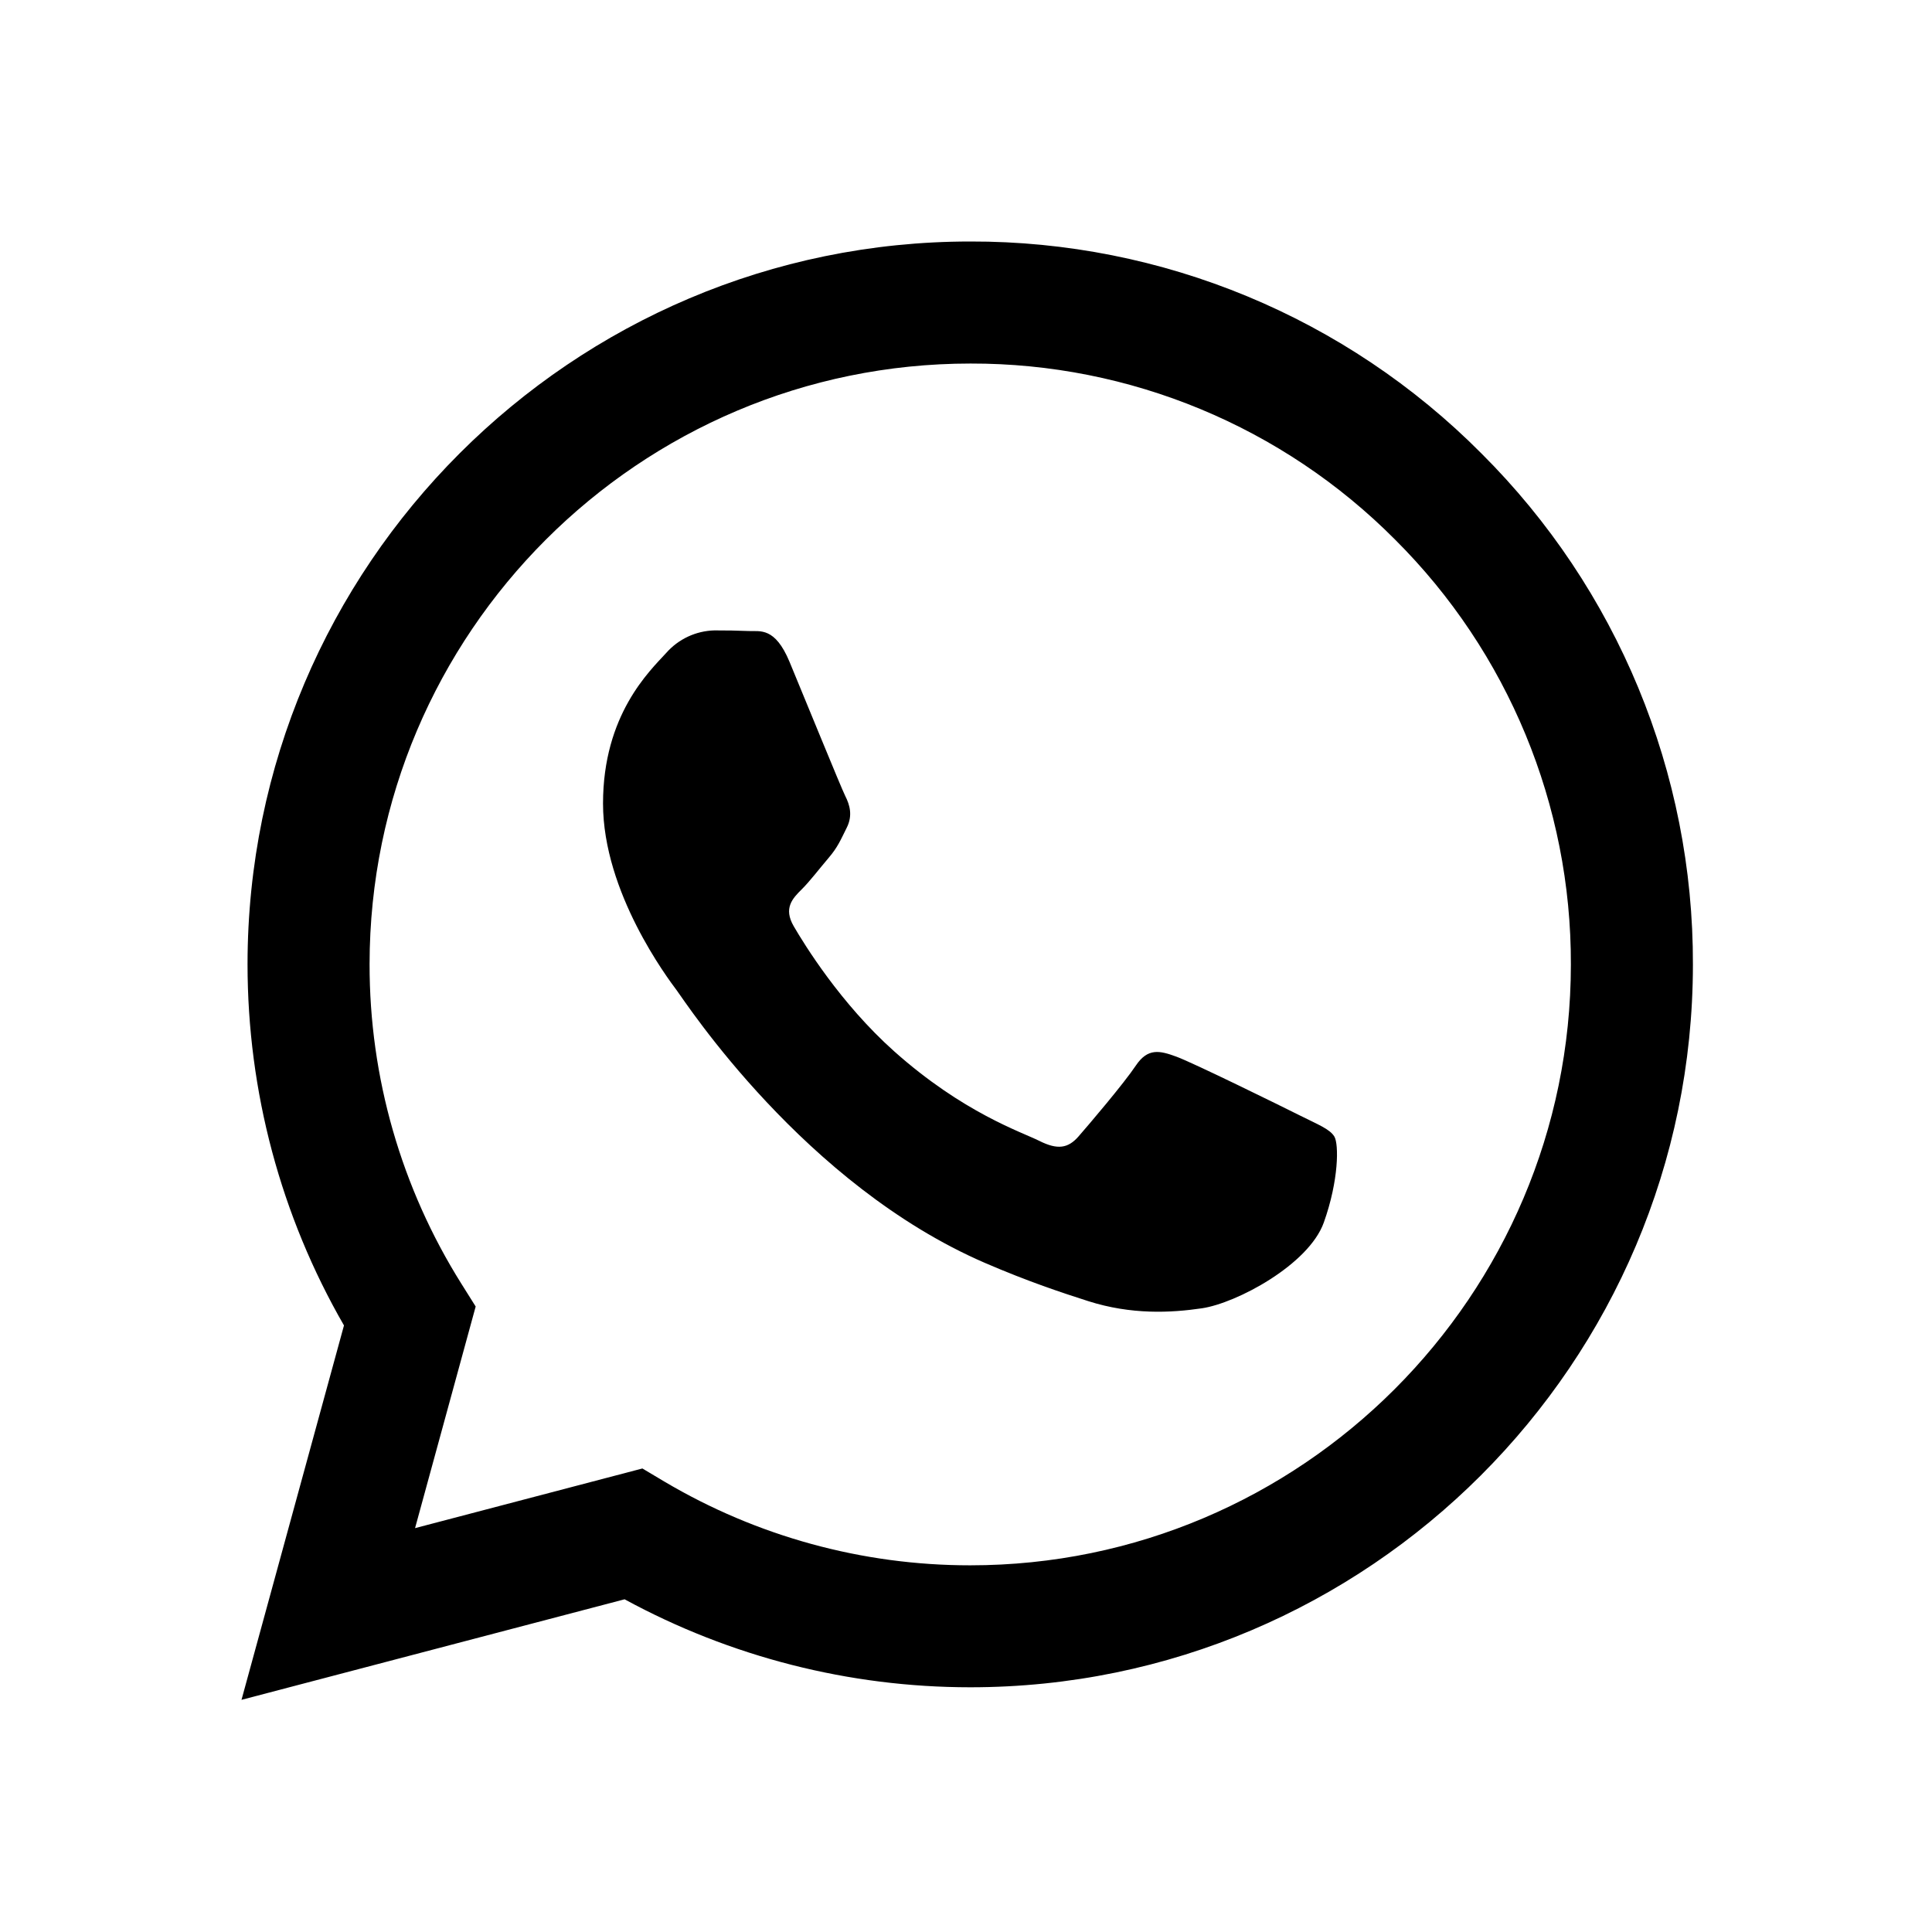
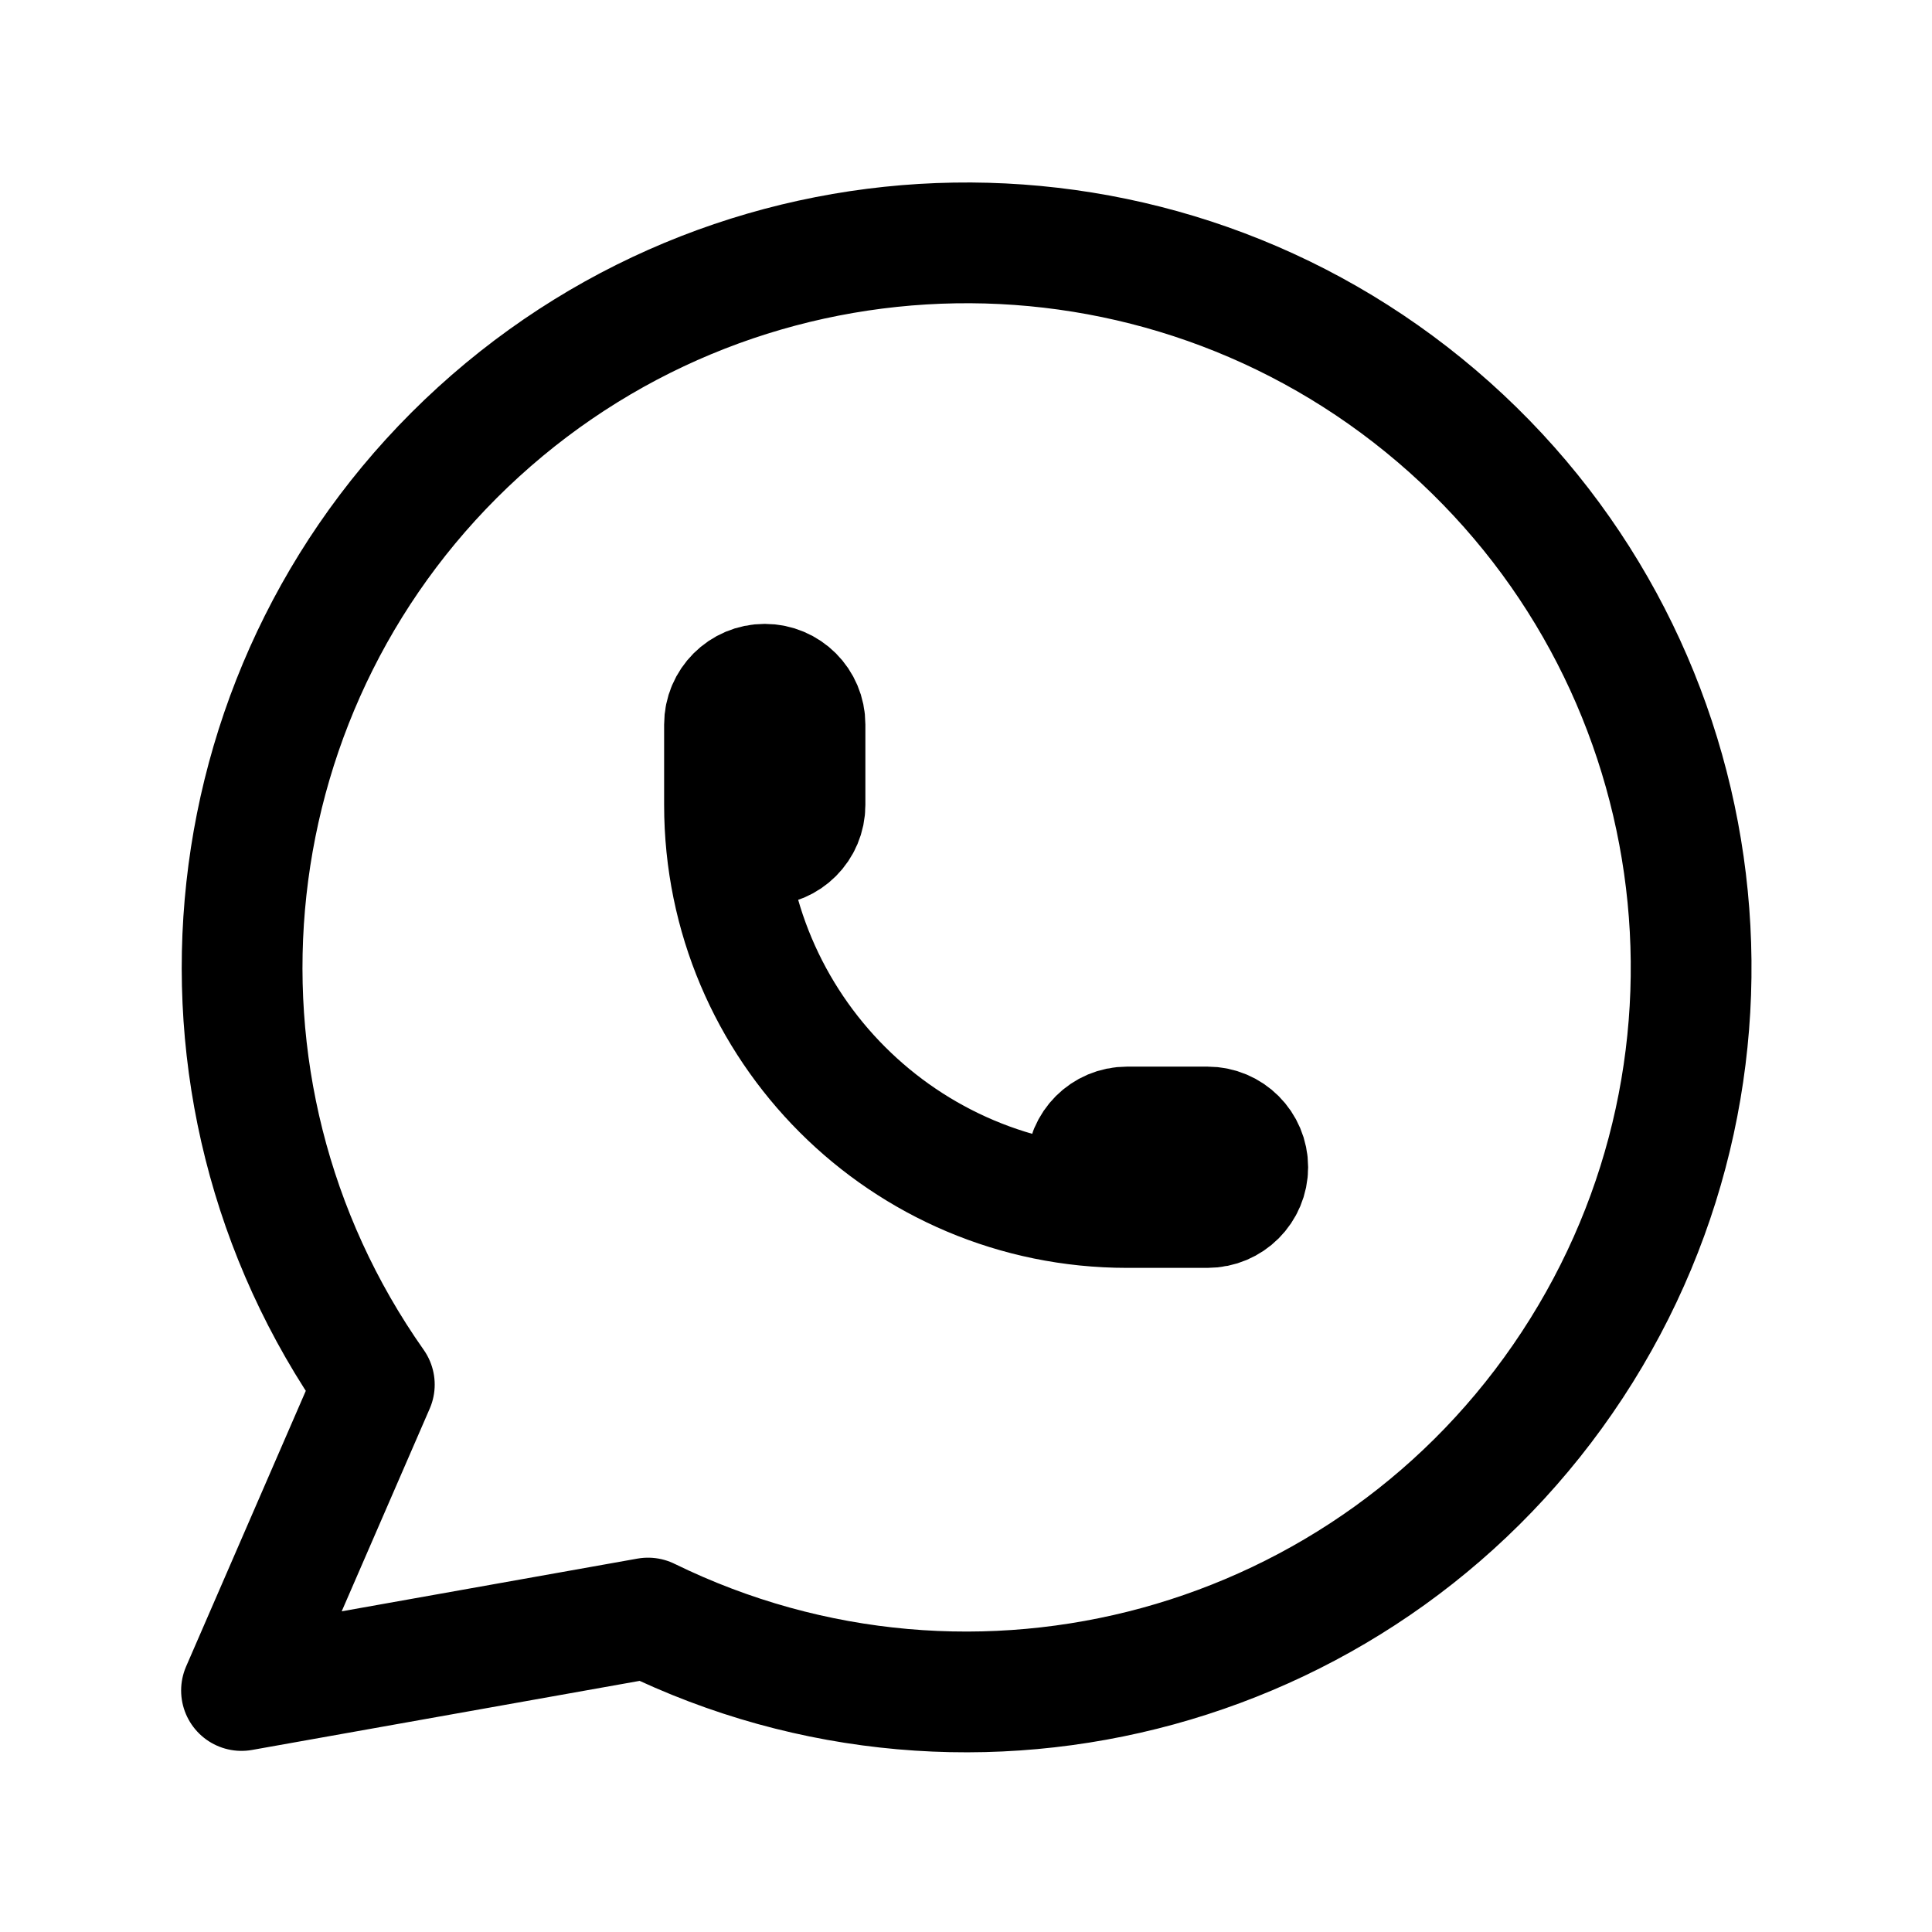
- <svg xmlns="http://www.w3.org/2000/svg" width="24" height="24" viewBox="0 0 24 24" style="fill: rgba(0, 0, 0, 1);transform: ;msFilter:;">
-   <path fill-rule="evenodd" clip-rule="evenodd" d="M18.403 5.633A8.919 8.919 0 0 0 12.053 3c-4.948 0-8.976 4.027-8.978 8.977 0 1.582.413 3.126 1.198 4.488L3 21.116l4.759-1.249a8.981 8.981 0 0 0 4.29 1.093h.004c4.947 0 8.975-4.027 8.977-8.977a8.926 8.926 0 0 0-2.627-6.35m-6.35 13.812h-.003a7.446 7.446 0 0 1-3.798-1.041l-.272-.162-2.824.741.753-2.753-.177-.282a7.448 7.448 0 0 1-1.141-3.971c.002-4.114 3.349-7.461 7.465-7.461a7.413 7.413 0 0 1 5.275 2.188 7.42 7.42 0 0 1 2.183 5.279c-.002 4.114-3.349 7.462-7.461 7.462m4.093-5.589c-.225-.113-1.327-.655-1.533-.73-.205-.075-.354-.112-.504.112s-.58.729-.711.879-.262.168-.486.056-.947-.349-1.804-1.113c-.667-.595-1.117-1.329-1.248-1.554s-.014-.346.099-.458c.101-.1.224-.262.336-.393.112-.131.149-.224.224-.374s.038-.281-.019-.393c-.056-.113-.505-1.217-.692-1.666-.181-.435-.366-.377-.504-.383a9.65 9.65 0 0 0-.429-.008.826.826 0 0 0-.599.28c-.206.225-.785.767-.785 1.871s.804 2.171.916 2.321c.112.15 1.582 2.415 3.832 3.387.536.231.954.369 1.279.473.537.171 1.026.146 1.413.089.431-.064 1.327-.542 1.514-1.066.187-.524.187-.973.131-1.067-.056-.094-.207-.151-.43-.263" />
+ <svg xmlns="http://www.w3.org/2000/svg" width="24" height="24" viewBox="0 0 24 24" fill="none" stroke="rgba(0, 0, 0, 1)" stroke-width="1.5" stroke-linecap="round" stroke-linejoin="round">
+   <path d="M3 21l1.65 -3.8a9 9 0 1 1 3.4 2.9l-5.05 .9" />
+   <path d="M9 10a.5 .5 0 0 0 1 0v-1a.5 .5 0 0 0 -1 0v1a5 5 0 0 0 5 5h1a.5 .5 0 0 0 0 -1h-1a.5 .5 0 0 0 0 1" />
</svg>
